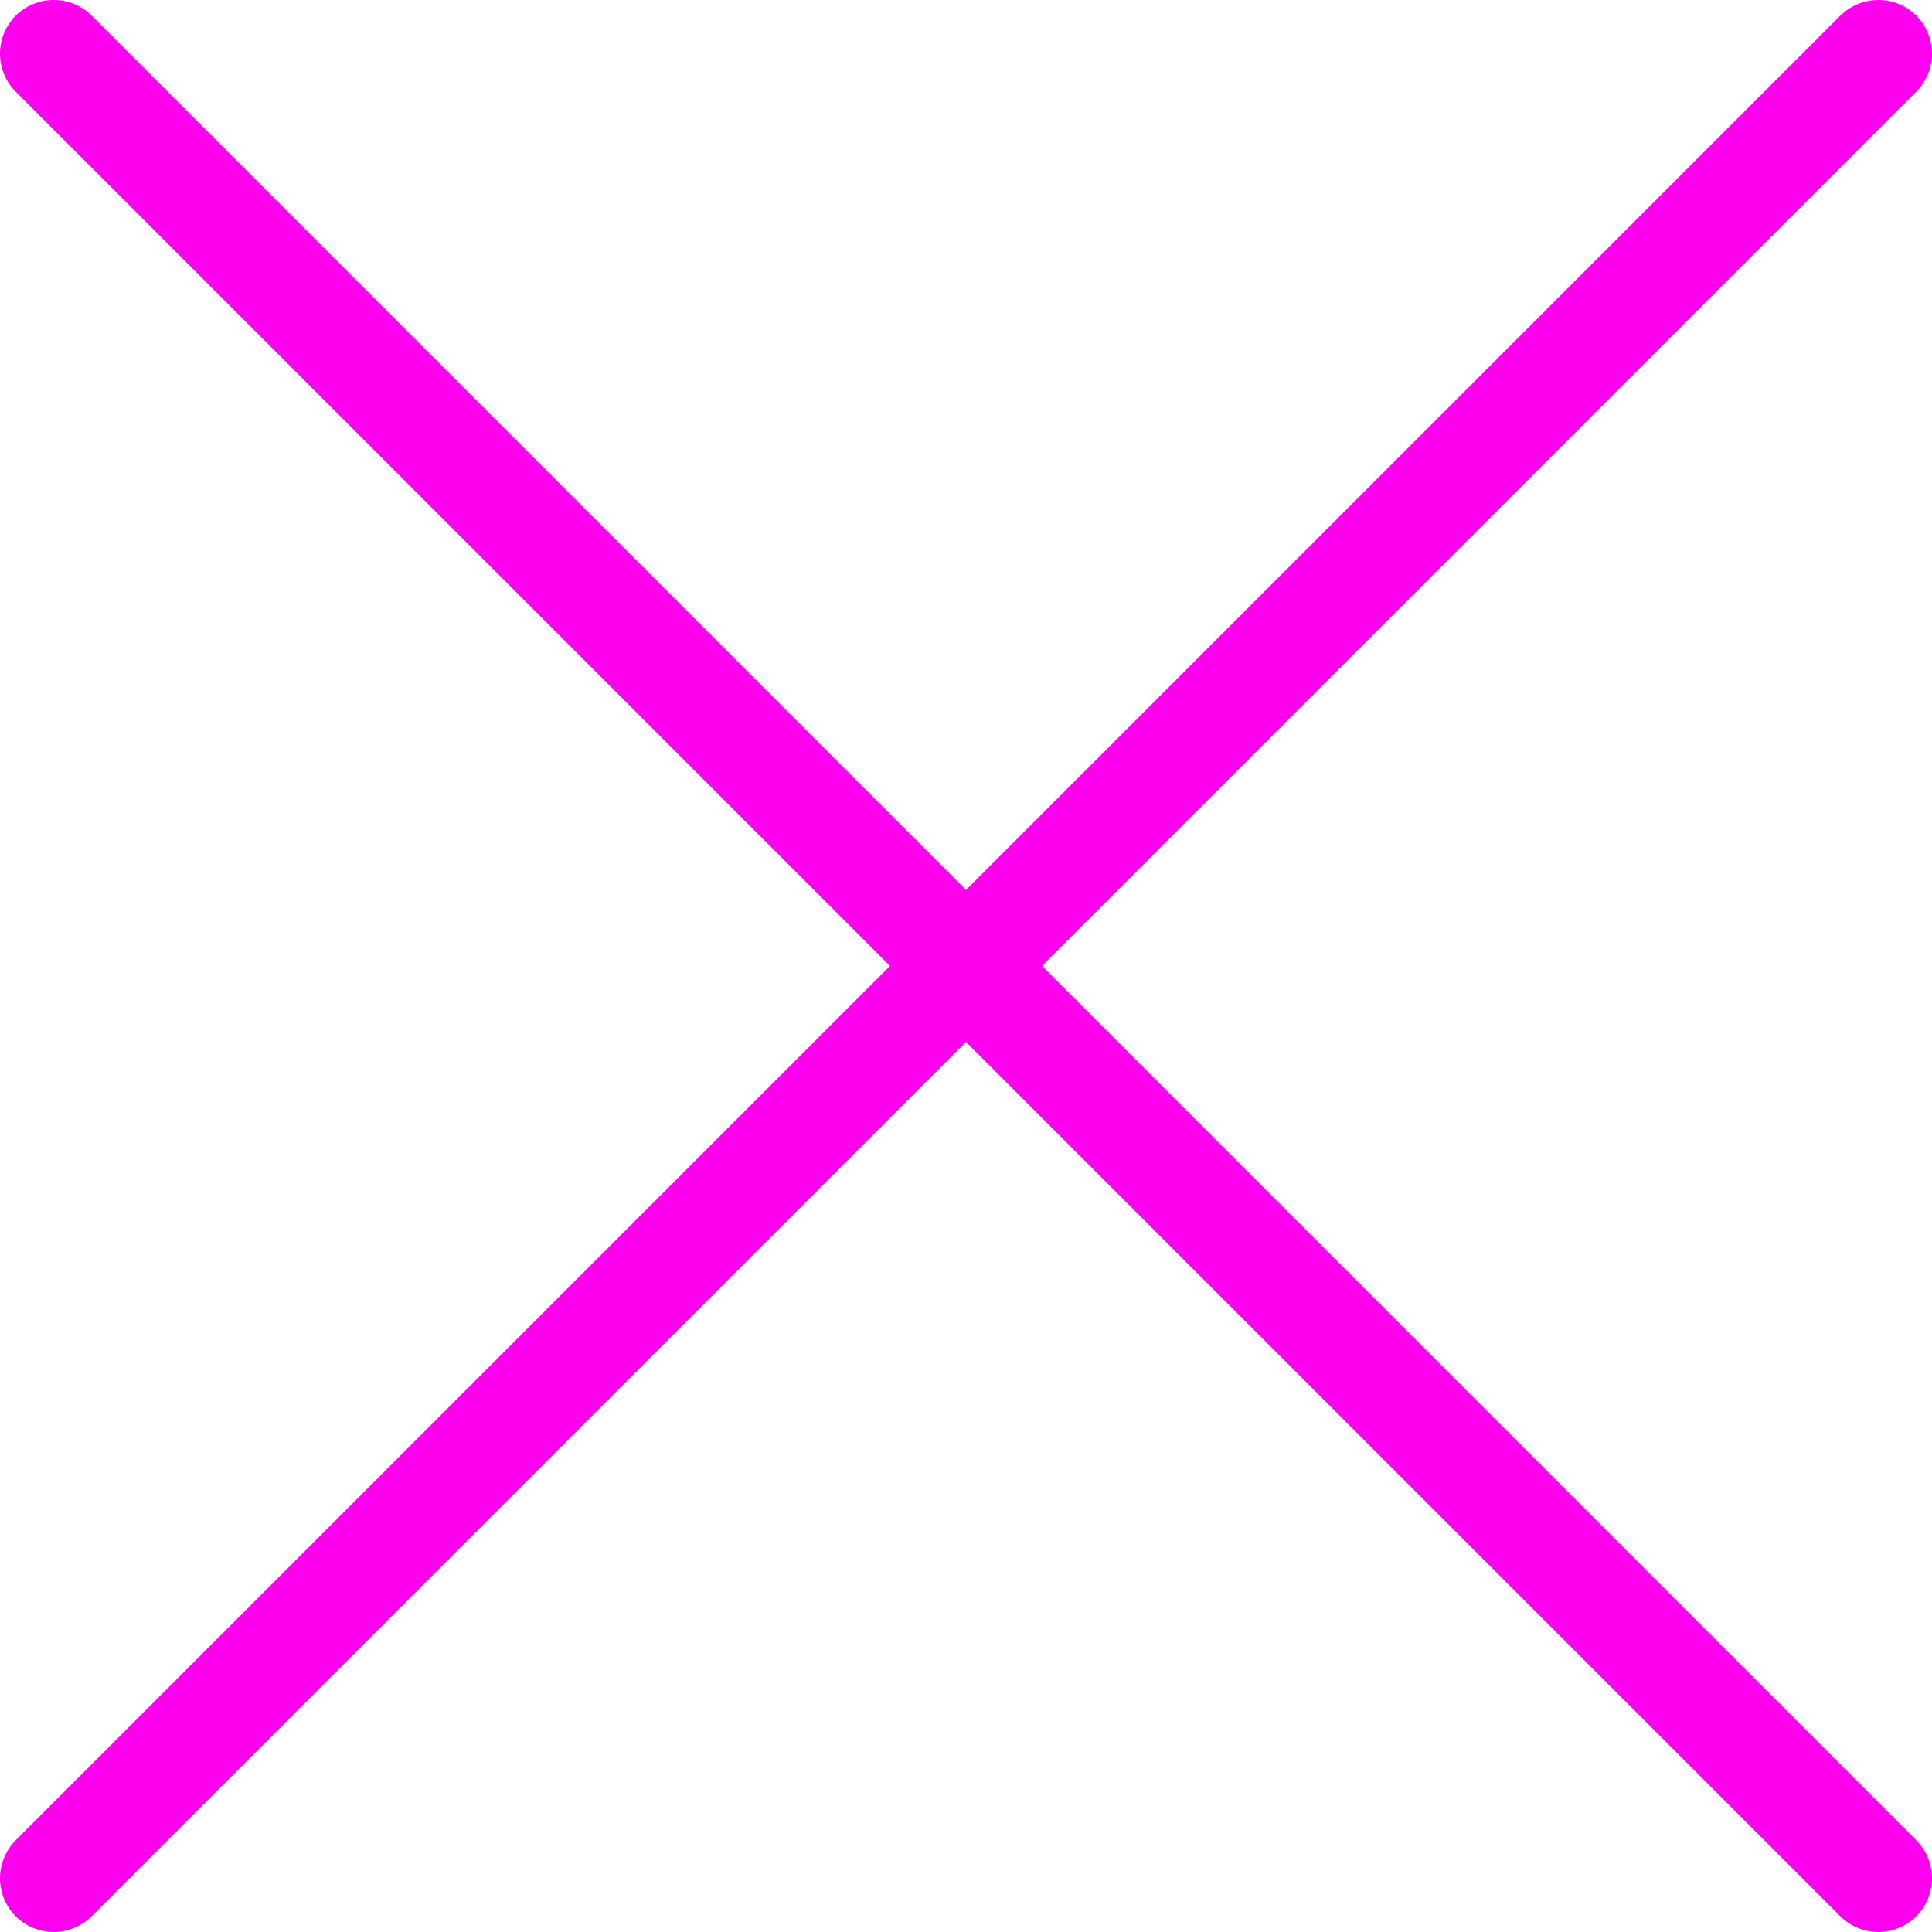
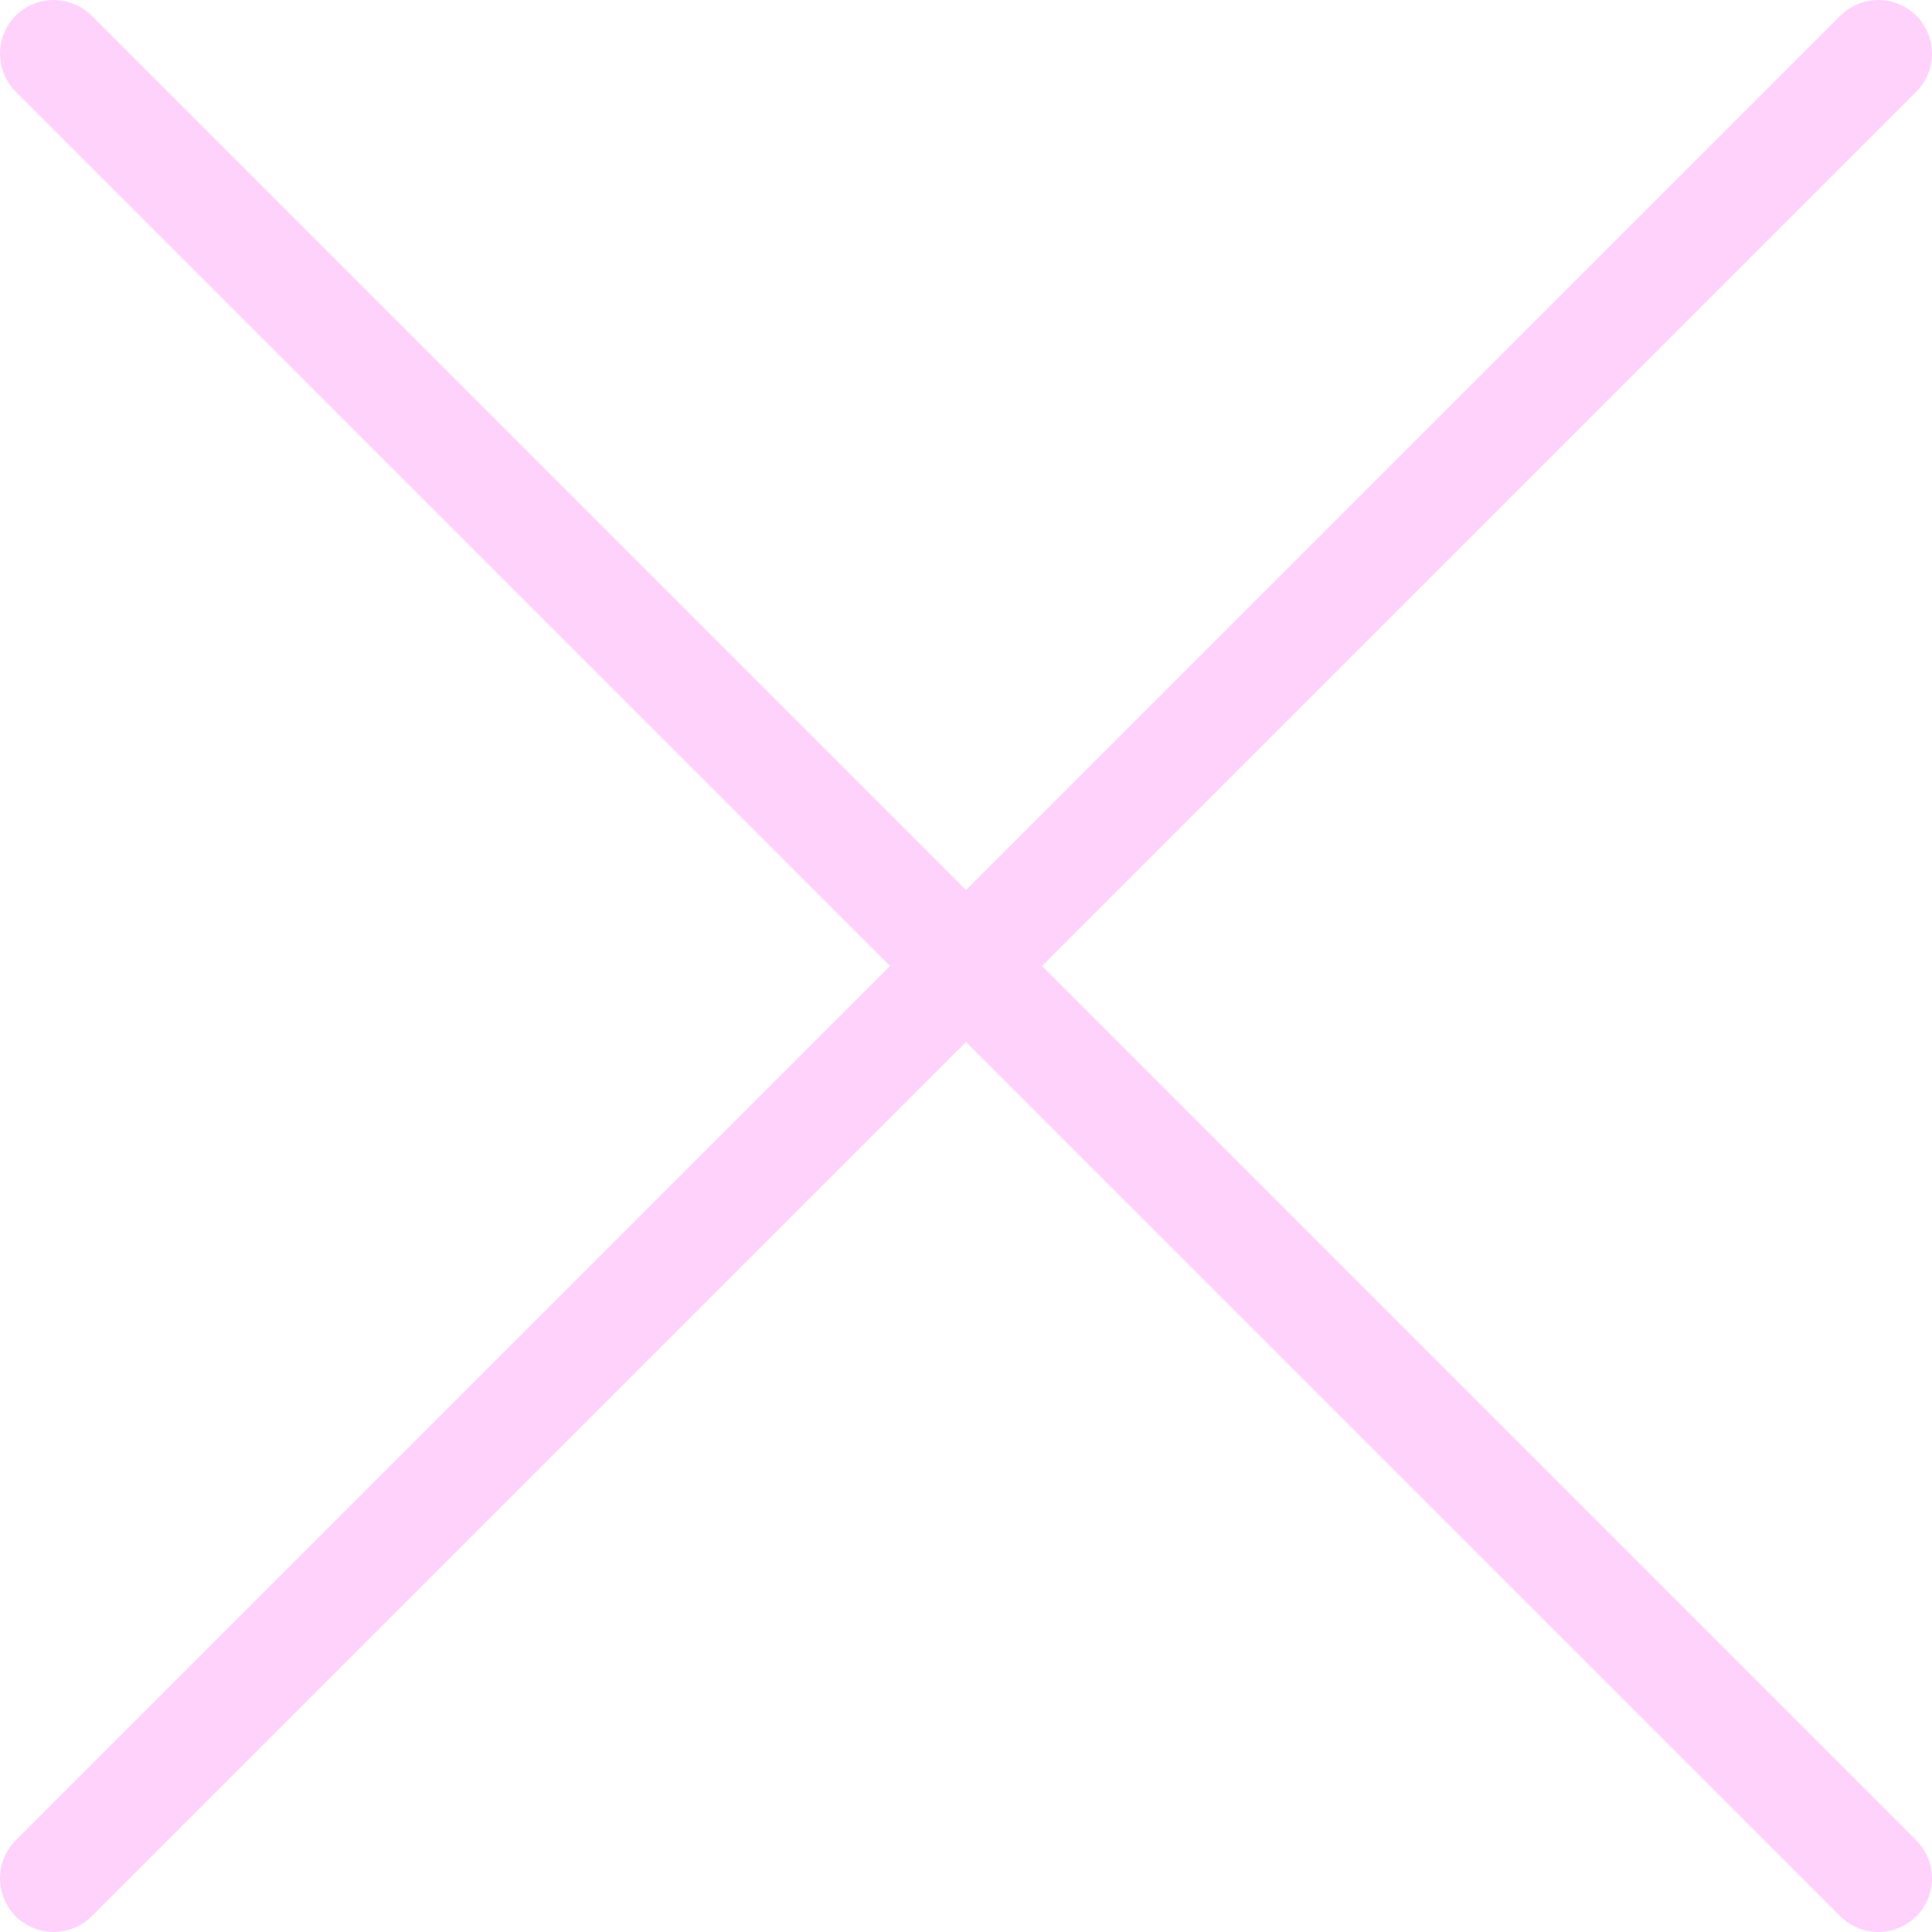
<svg xmlns="http://www.w3.org/2000/svg" style="isolation:isolate" viewBox="0 0 180 180" width="180pt" height="180pt">
  <defs>
-     <clipPath id="_clipPath_Do3Y7bWbpjemsFg79IDZWwcNeQRVAIbI">
+     <clipPath id="_clipPath_hbXx7i6DYbBGHnNYiUgFdMnerWzepqv1">
      <rect width="180" height="180" />
    </clipPath>
  </defs>
-   <g clip-path="url(#_clipPath_Do3Y7bWbpjemsFg79IDZWwcNeQRVAIbI)">
-     <path d=" M 97.08 90 L 178.54 8.54 C 179.47 7.6 180 6.33 180 5 C 180 3.67 179.47 2.4 178.54 1.46 C 177.6 0.53 176.33 0 175 0 C 173.67 0 172.4 0.53 171.46 1.46 L 90 82.92 L 8.54 1.46 C 7.6 0.53 6.33 0 5 0 C 3.67 0 2.4 0.53 1.46 1.46 C 0.53 2.4 0 3.67 0 5 C 0 6.33 0.53 7.6 1.46 8.54 L 82.92 90 L 1.46 171.46 C 0.53 172.4 0 173.67 0 175 C 0 176.33 0.53 177.6 1.46 178.54 C 2.4 179.47 3.67 180 5 180 C 6.33 180 7.6 179.47 8.54 178.54 L 90 97.08 L 171.46 178.54 C 172.4 179.47 173.67 180 175 180 C 176.33 180 177.6 179.47 178.54 178.54 C 179.47 177.6 180 176.33 180 175 C 180 173.67 179.47 172.4 178.54 171.46 L 97.08 90 Z " fill-rule="evenodd" fill="rgb(255,0,238)" />
+   <g clip-path="url(#_clipPath_hbXx7i6DYbBGHnNYiUgFdMnerWzepqv1)">
+     <clipPath id="_clipPath_5DS1i7595ZDFrJ7POhKjaM3knNZR6PXi">
+       <rect x="0" y="0" width="180" height="180" transform="matrix(1,0,0,1,0,0)" fill="rgb(255,255,255)" />
+     </clipPath>
+     <g clip-path="url(#_clipPath_5DS1i7595ZDFrJ7POhKjaM3knNZR6PXi)">
+       <g>
+         <path d=" M 97.08 90 L 178.54 8.54 C 179.47 7.6 180 6.33 180 5 C 180 3.67 179.47 2.4 178.54 1.46 C 177.6 0.53 176.33 0 175 0 C 173.67 0 172.4 0.53 171.46 1.46 L 90 82.92 L 8.54 1.46 C 7.6 0.53 6.33 0 5 0 C 3.67 0 2.4 0.53 1.46 1.46 C 0.53 2.4 0 3.67 0 5 C 0 6.33 0.53 7.6 1.46 8.54 L 82.92 90 L 1.46 171.46 C 0.53 172.4 0 173.67 0 175 C 0 176.33 0.53 177.6 1.46 178.54 C 2.4 179.47 3.67 180 5 180 C 6.33 180 7.6 179.47 8.54 178.54 L 90 97.08 L 171.46 178.54 C 172.4 179.47 173.67 180 175 180 C 176.33 180 177.6 179.47 178.54 178.54 C 179.47 177.6 180 176.33 180 175 C 180 173.67 179.47 172.4 178.54 171.46 L 97.08 90 L 97.08 90 Z " fill-rule="evenodd" fill="rgb(255,210,252)" />
+       </g>
+     </g>
  </g>
</svg>
